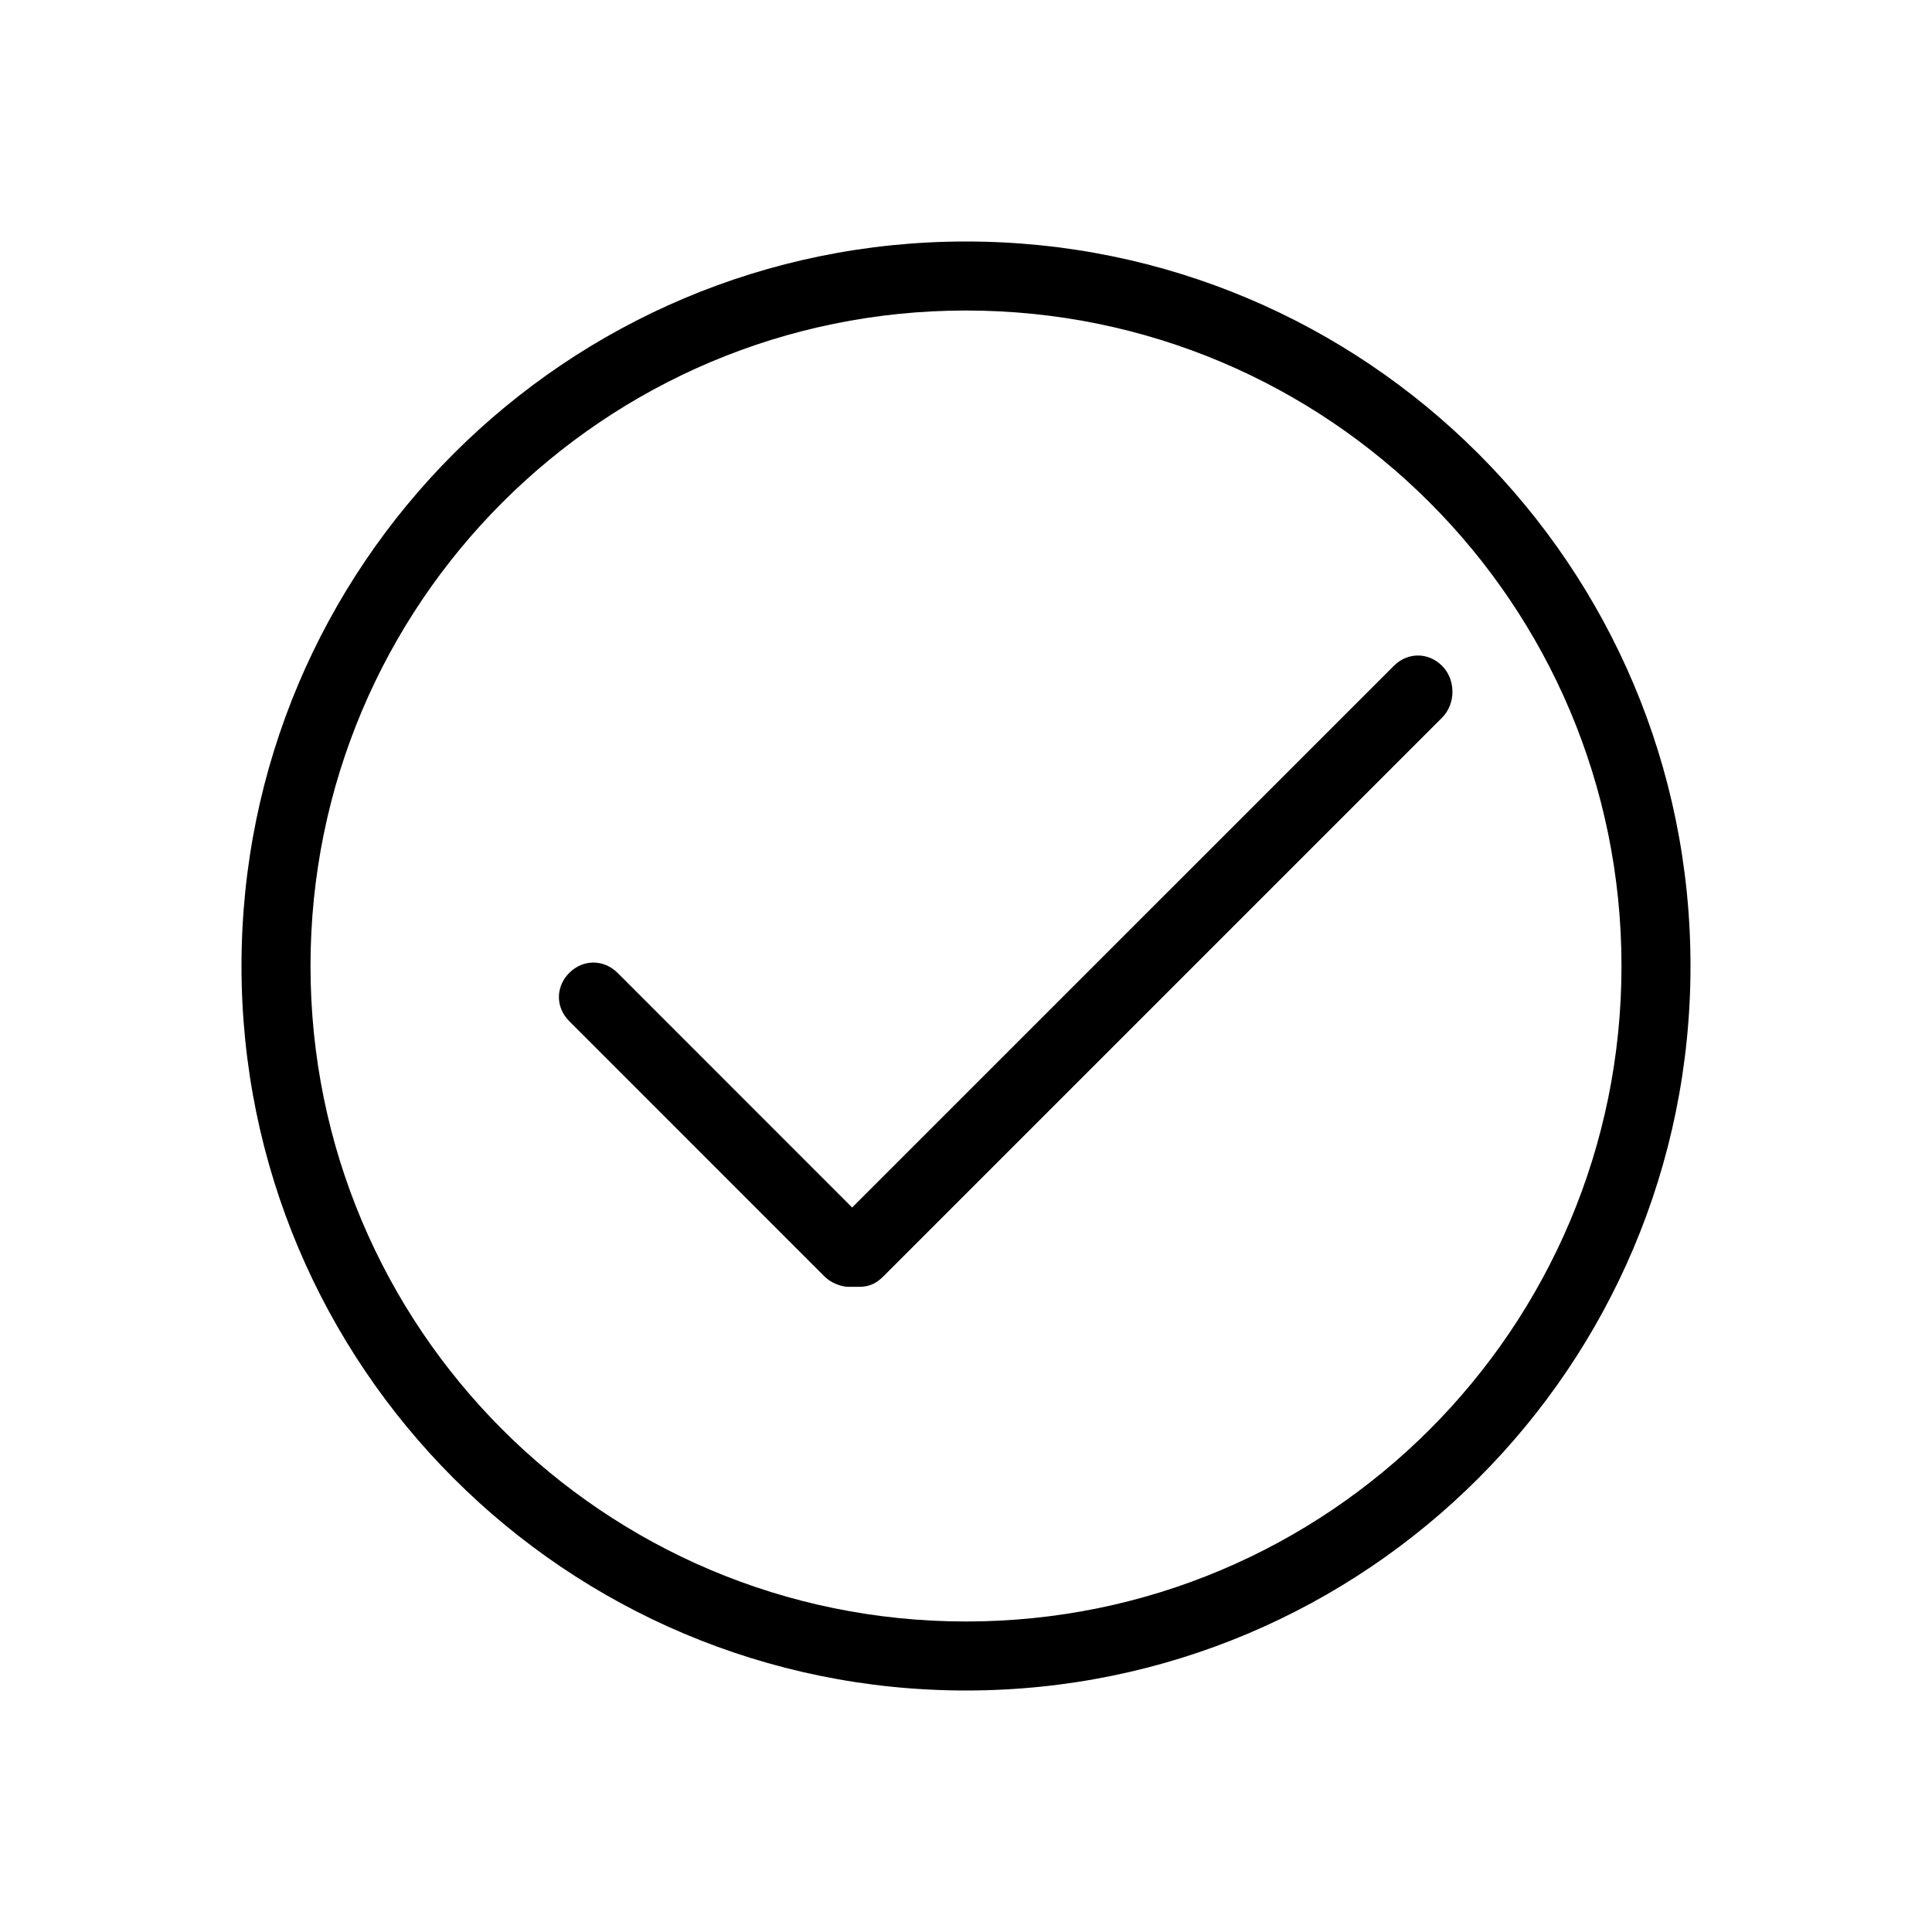
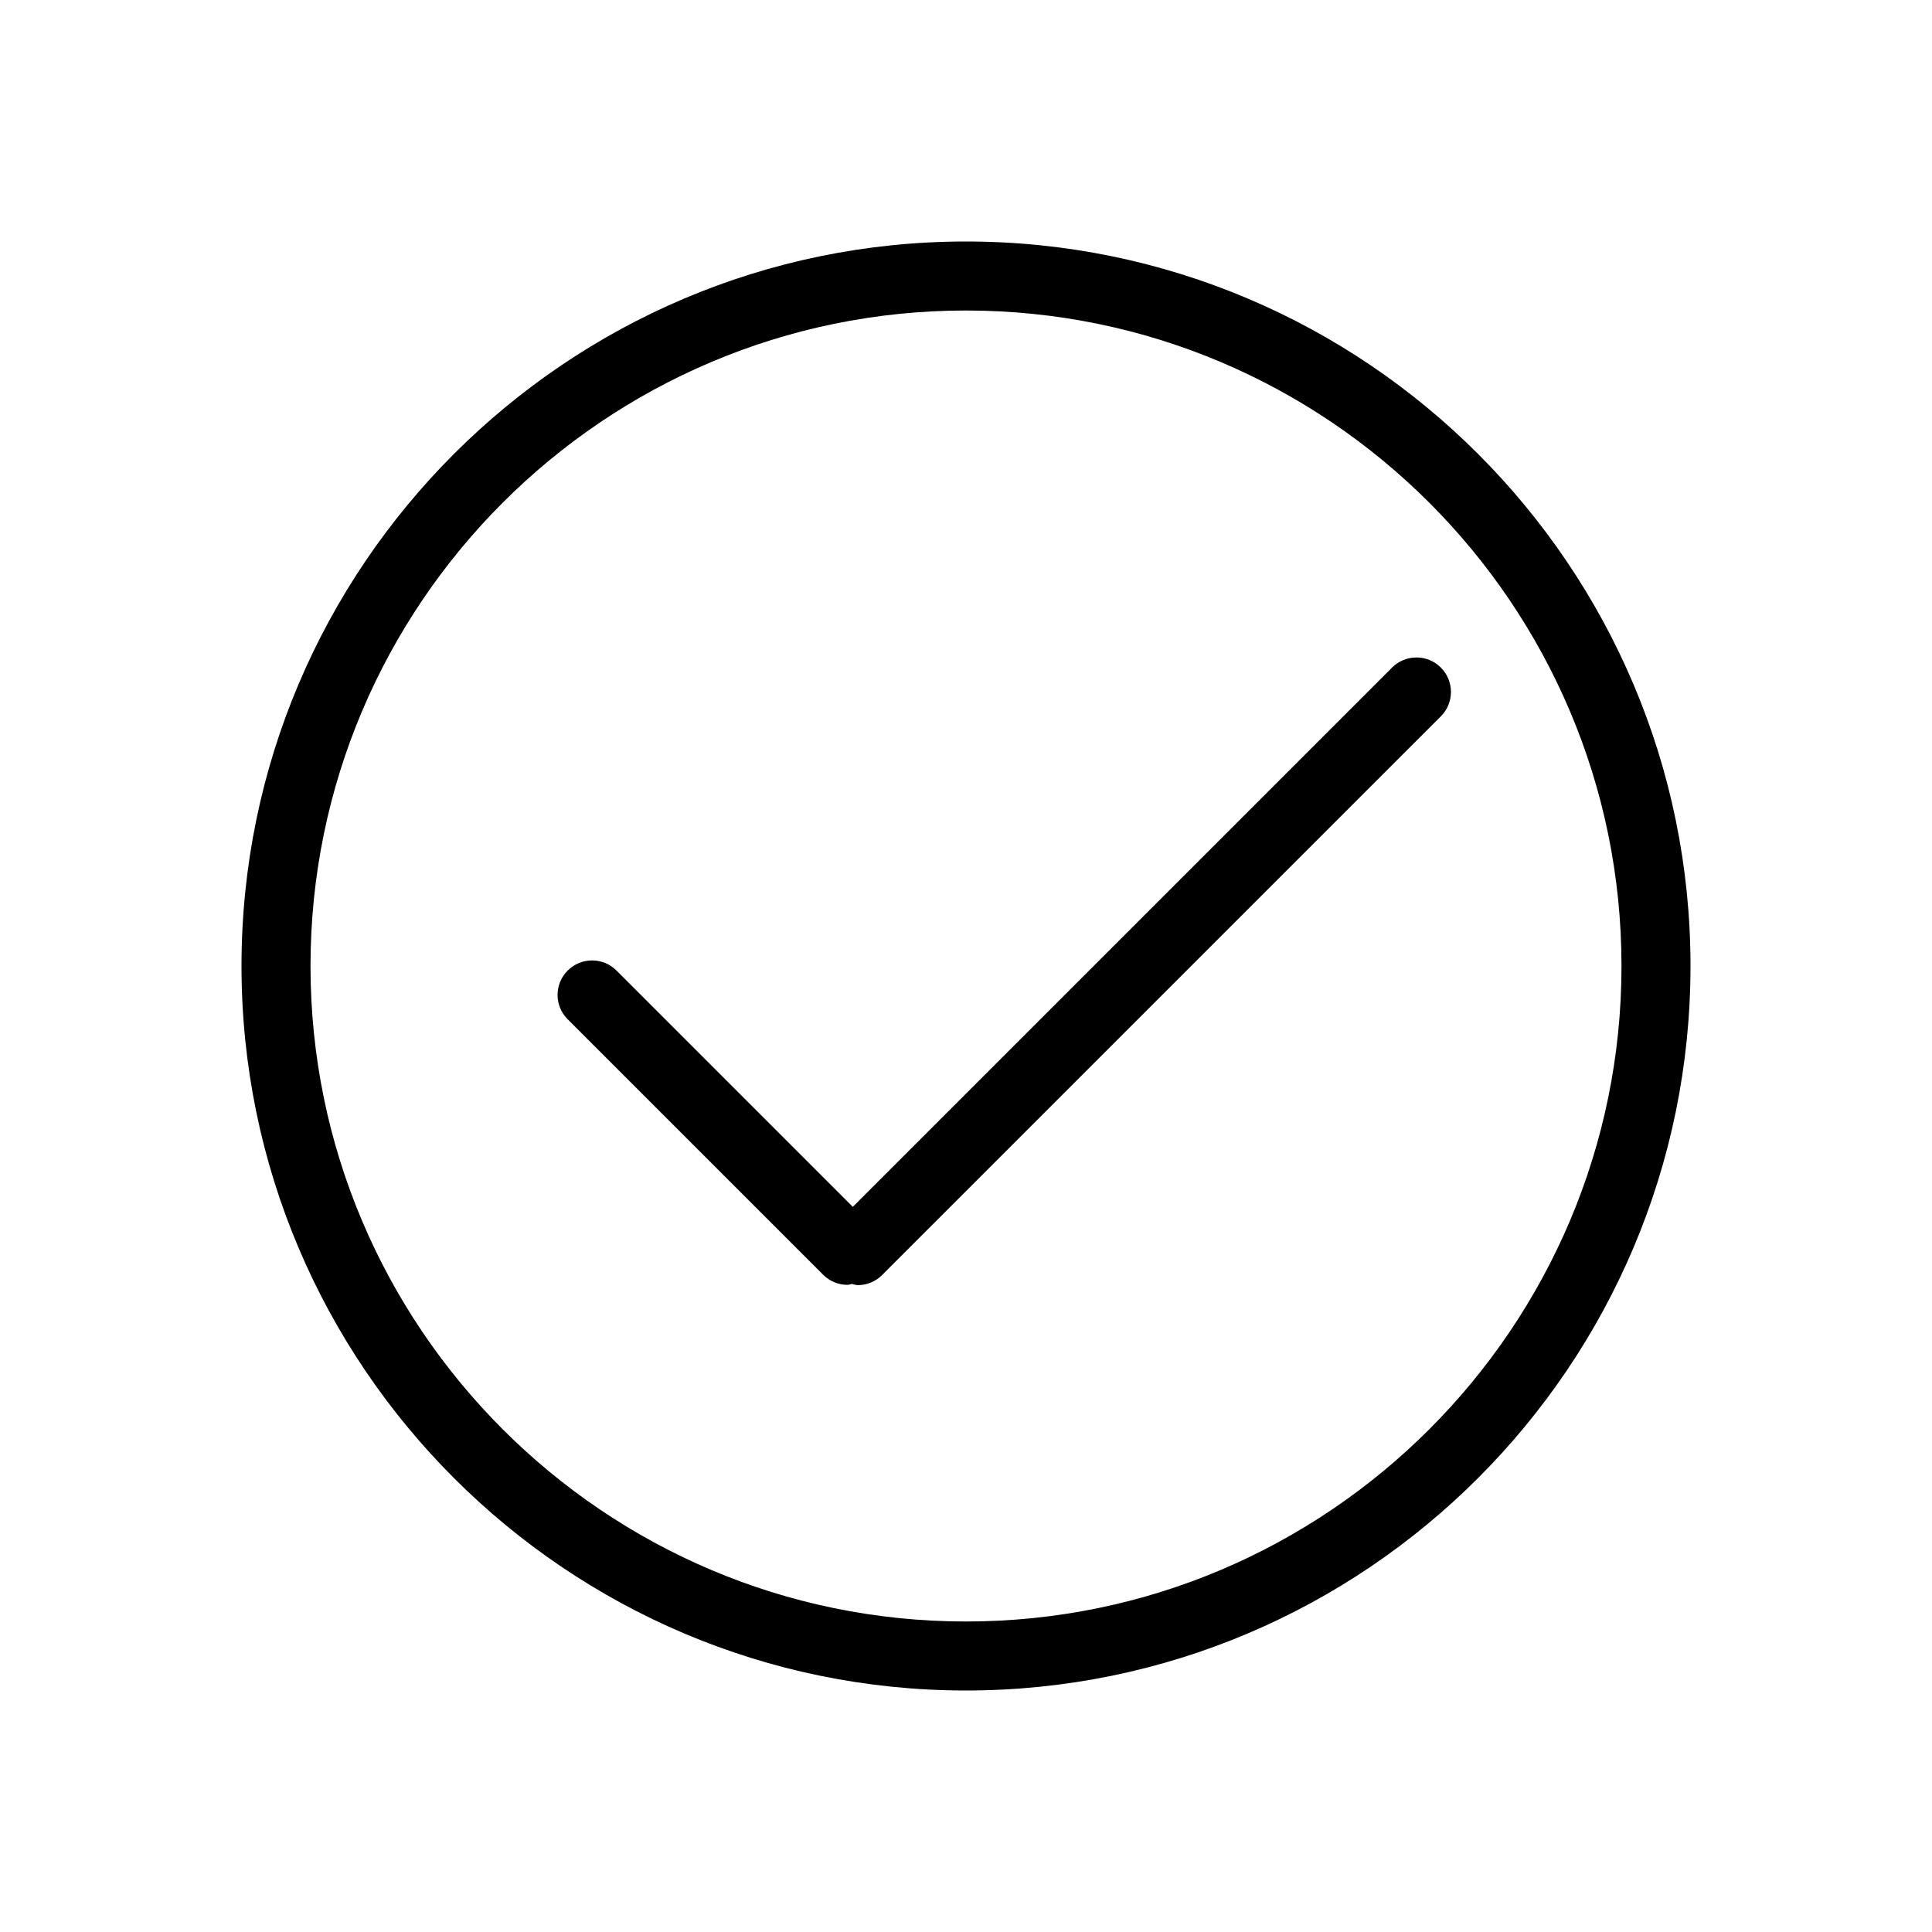
<svg xmlns="http://www.w3.org/2000/svg" viewBox="0 0 32 32">
-   <path d="M16 4C9.371 4 4 9.371 4 16C4 22.629 9.371 28 16 28C22.629 28 28 22.629 28 16C28 9.371 22.629 4 16 4ZM16 26.857C10 26.857 5.143 22 5.143 16C5.143 10 10 5.143 16 5.143C22 5.143 26.857 10 26.857 16C26.857 22 22 26.857 16 26.857Z" />
-   <path d="M23.886 11.029C23.657 10.8 23.314 10.8 23.086 11.029L14.114 20L10.229 16.114C10 15.886 9.657 15.886 9.429 16.114C9.2 16.343 9.2 16.686 9.429 16.914L13.657 21.143C13.771 21.257 13.943 21.314 14.057 21.314H14.114C14.171 21.314 14.171 21.314 14.229 21.314C14.4 21.314 14.514 21.257 14.629 21.143L23.886 11.886C24.114 11.657 24.114 11.257 23.886 11.029Z" />
+   <path fill-rule="evenodd" clip-rule="evenodd" d="M23.865 11.057C23.642 10.834 23.28 10.834 23.057 11.057L14.125 19.989L10.211 16.075C9.988 15.852 9.626 15.852 9.403 16.075C9.179 16.298 9.179 16.66 9.403 16.883L13.633 21.113C13.745 21.225 13.891 21.281 14.037 21.281C14.062 21.281 14.085 21.27 14.11 21.266C14.143 21.272 14.174 21.286 14.207 21.286C14.354 21.286 14.5 21.23 14.611 21.118L23.865 11.865C24.088 11.642 24.088 11.28 23.865 11.057ZM16 26.857C10.013 26.857 5.143 21.986 5.143 16C5.143 10.013 10.013 5.143 16 5.143C21.987 5.143 26.857 10.013 26.857 16C26.857 21.986 21.987 26.857 16 26.857ZM16 4C9.383 4 4 9.383 4 16C4 22.617 9.383 28 16 28C22.617 28 28 22.617 28 16C28 9.383 22.617 4 16 4Z" />
</svg>
